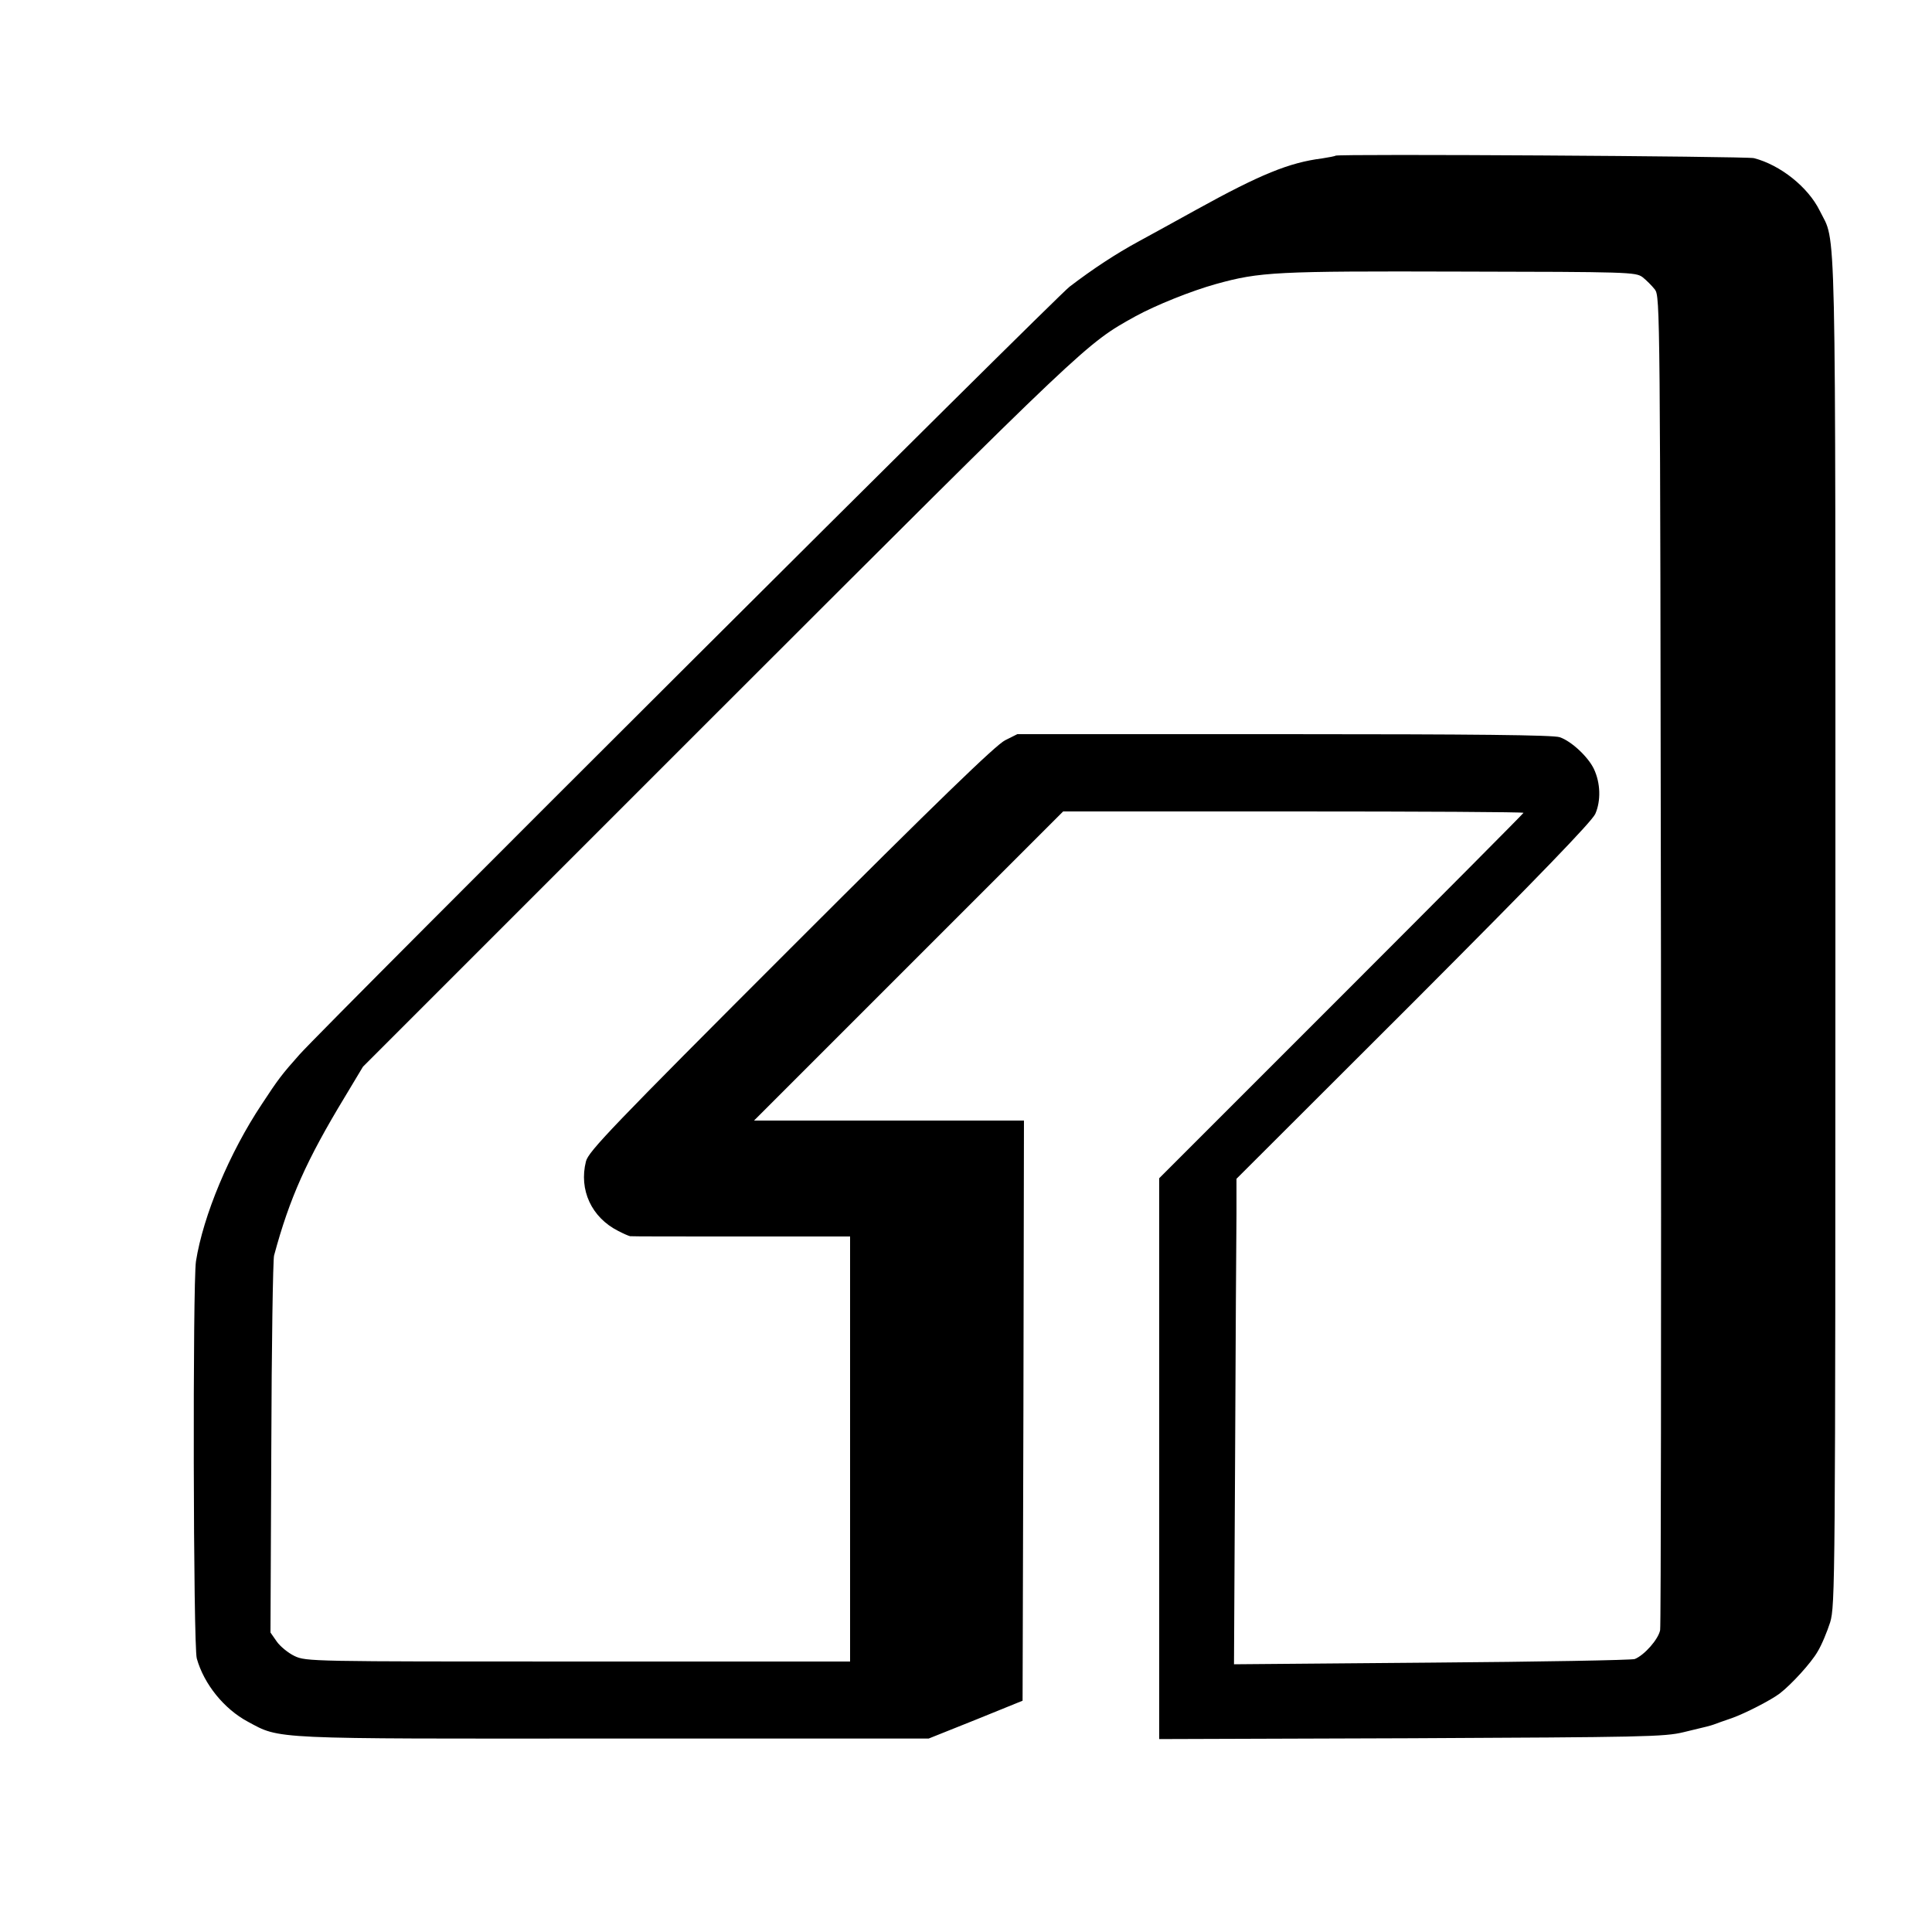
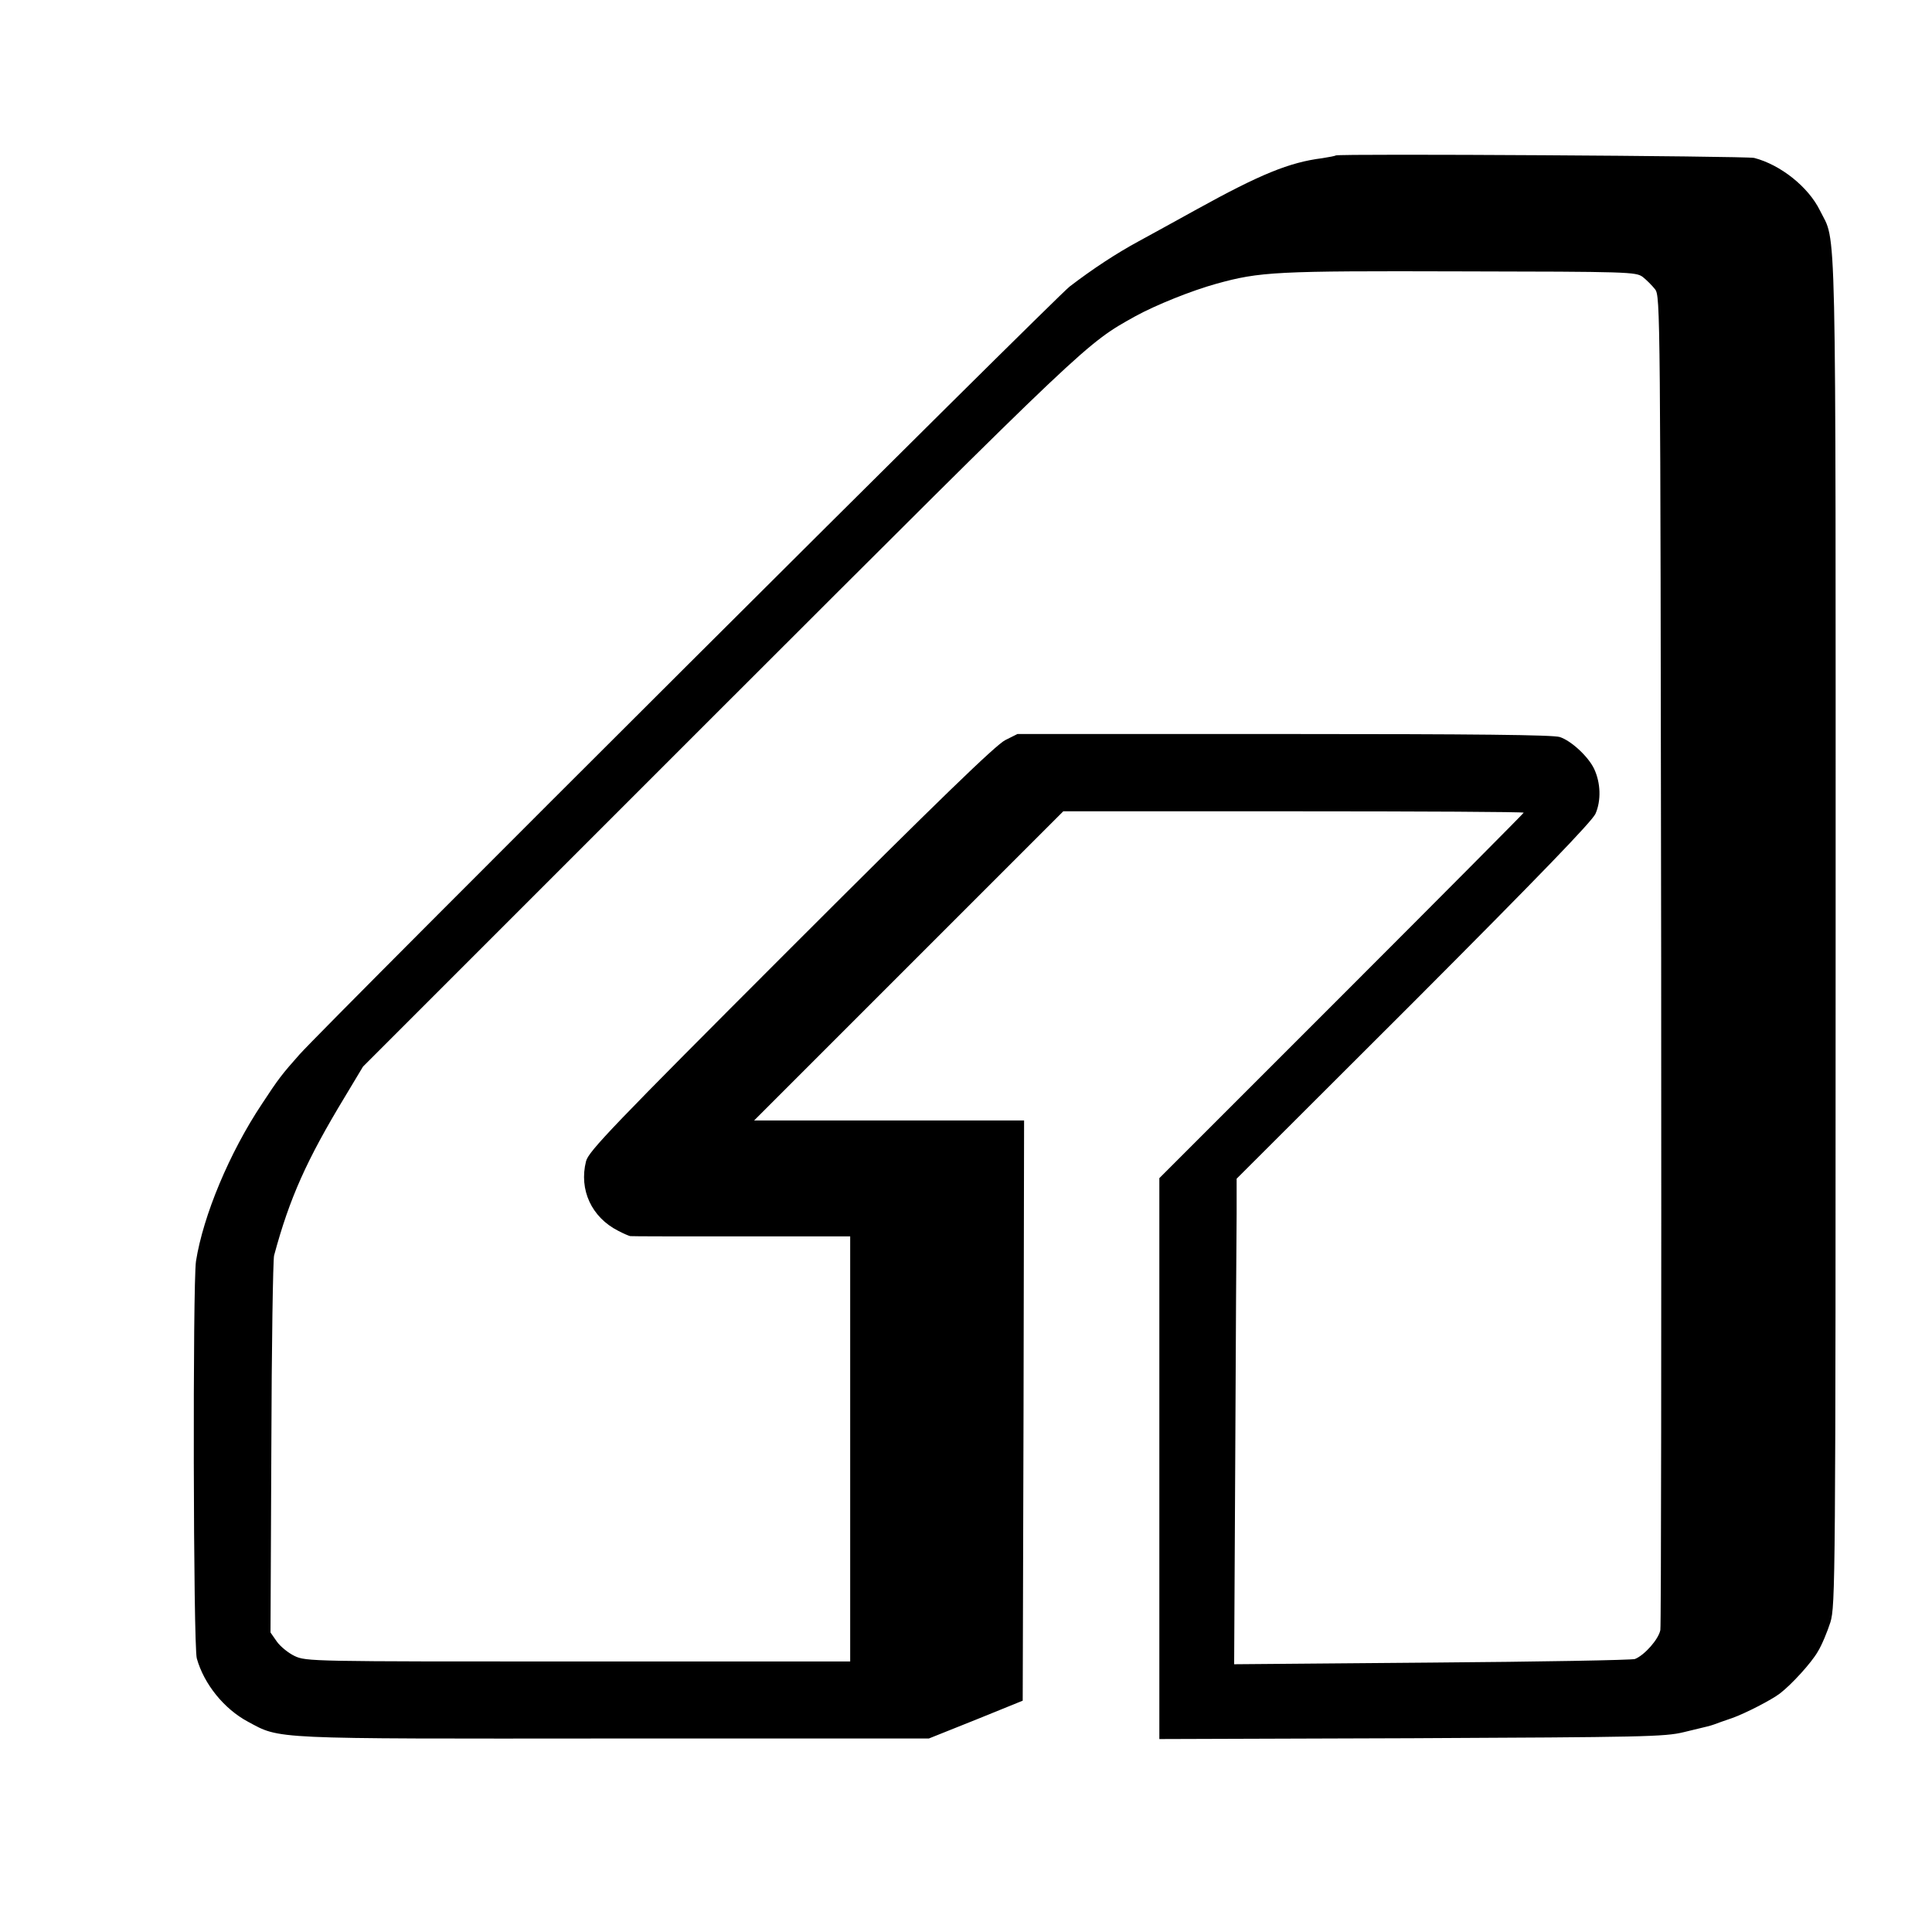
- <svg xmlns="http://www.w3.org/2000/svg" version="1.0" width="700pt" height="700pt" viewBox="0 0 700 700" preserveAspectRatio="xMidYMid meet">
-   <g transform="translate(0,700) scale(0.1,-0.1)" fill="#000000" stroke="none">
+ <svg xmlns="http://www.w3.org/2000/svg" version="1.0" width="16pt" height="16pt" viewBox="0 0 16 16" preserveAspectRatio="xMidYMid meet">
+   <g transform="translate(0,16) scale(0.002286,-0.002286)" fill="#000000" stroke="none">
    <path d="M4839 6436 c-2 -2 -24 -6 -49 -10 -119 -15 -224 -58 -454 -185 -78 -43 -172 -95 -211 -116 -81 -44 -165 -99 -250 -164 -53 -41 -2693 -2673 -2790 -2782 -64 -72 -77 -89 -136 -179 -118 -177 -213 -405 -239 -570 -12 -81 -10 -1394 3 -1439 26 -93 99 -183 185 -229 119 -64 73 -62 1327 -61 l1140 0 170 68 170 69 3 1051 2 1051 -489 0 -489 0 560 560 560 560 834 0 c459 0 834 -2 834 -5 0 -2 -297 -301 -660 -664 l-660 -660 0 -1016 0 -1016 913 3 c837 4 918 5 987 22 96 23 92 22 110 28 8 3 38 14 65 23 48 17 143 66 173 89 43 33 114 111 137 151 15 24 35 73 46 107 18 61 19 136 19 2503 0 2672 4 2487 -57 2612 -42 85 -142 165 -238 190 -29 7 -1508 16 -1516 9z m1112 -440 c14 -11 34 -31 45 -45 19 -26 19 -67 22 -2426 1 -1320 0 -2414 -3 -2431 -6 -33 -57 -91 -92 -105 -12 -4 -344 -10 -737 -13 l-715 -6 4 753 c2 413 4 809 5 879 l0 127 641 640 c461 462 645 653 659 682 21 48 19 112 -5 163 -21 44 -82 101 -124 115 -24 8 -307 11 -999 11 l-966 0 -44 -22 c-33 -16 -243 -219 -777 -753 -649 -649 -733 -737 -742 -773 -26 -103 20 -203 117 -252 19 -10 38 -18 43 -19 4 -1 185 -1 402 -1 l395 0 0 -770 0 -770 -985 0 c-967 0 -986 0 -1028 20 -23 11 -52 35 -64 52 l-23 33 3 670 c1 368 6 682 10 696 56 208 118 346 256 574 l66 110 1290 1290 c1344 1343 1329 1329 1509 1429 73 40 202 92 292 117 159 44 215 47 884 45 612 -1 636 -2 661 -20z" />
  </g>
</svg>
